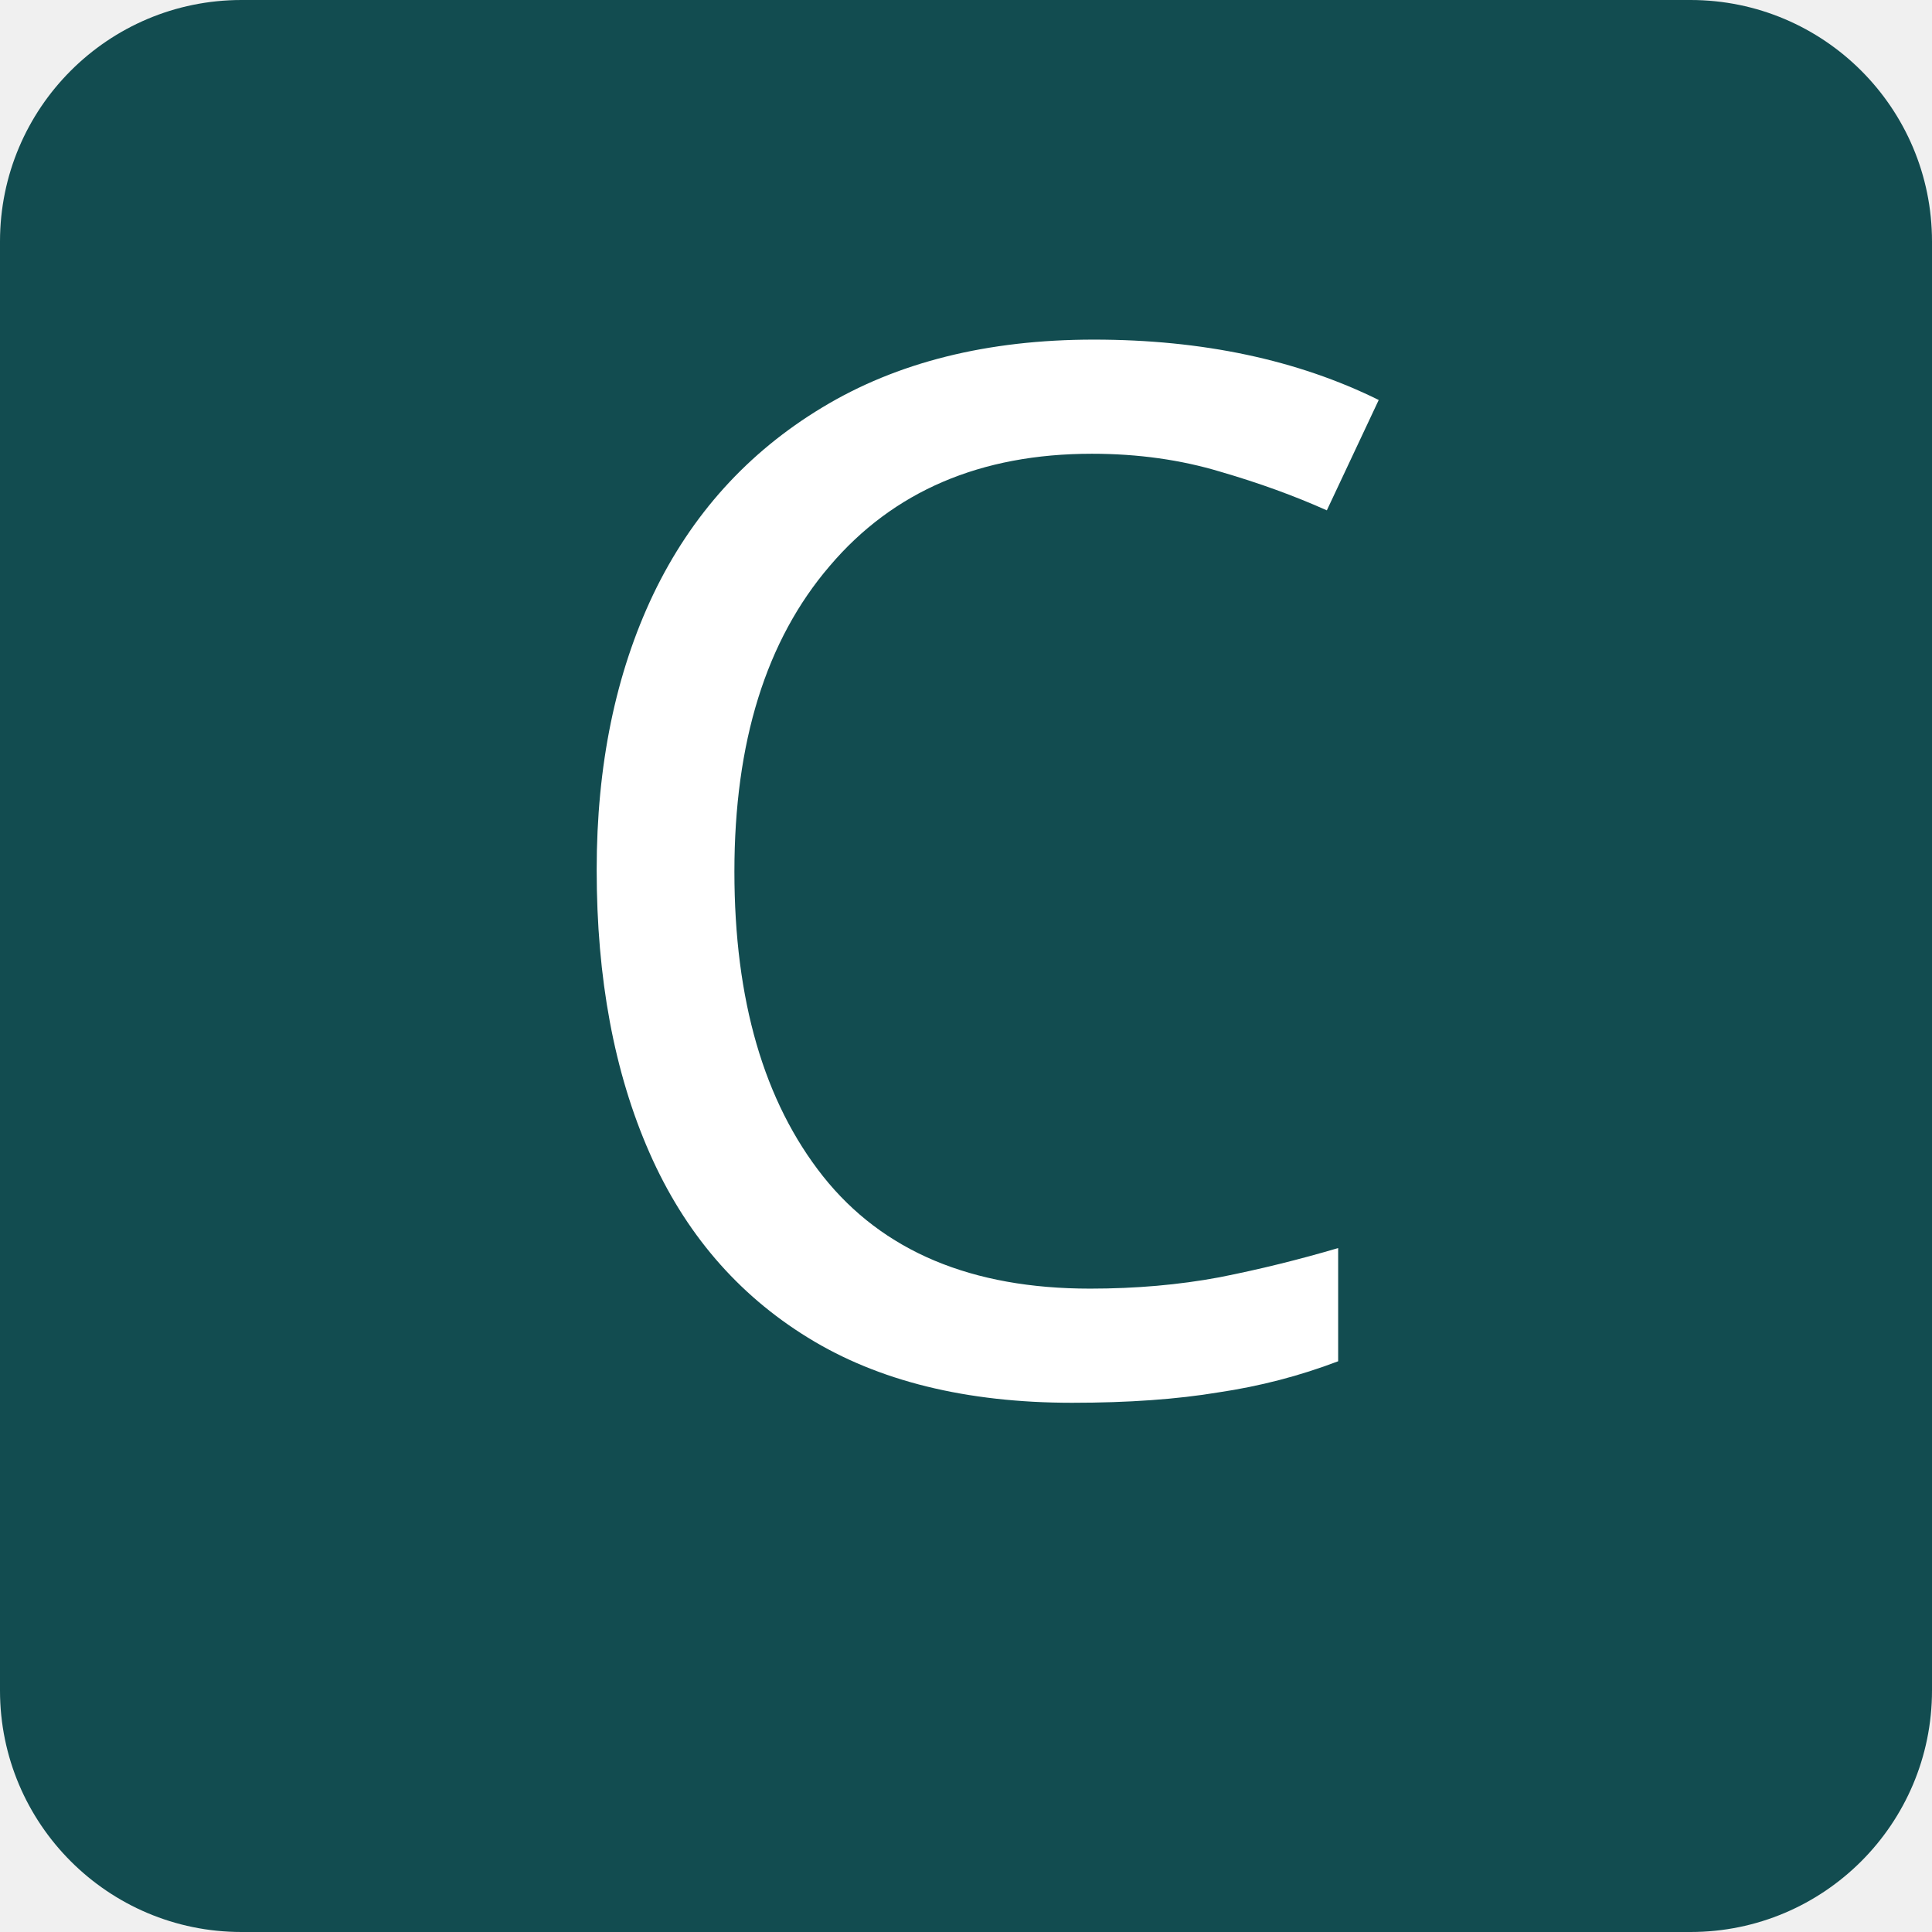
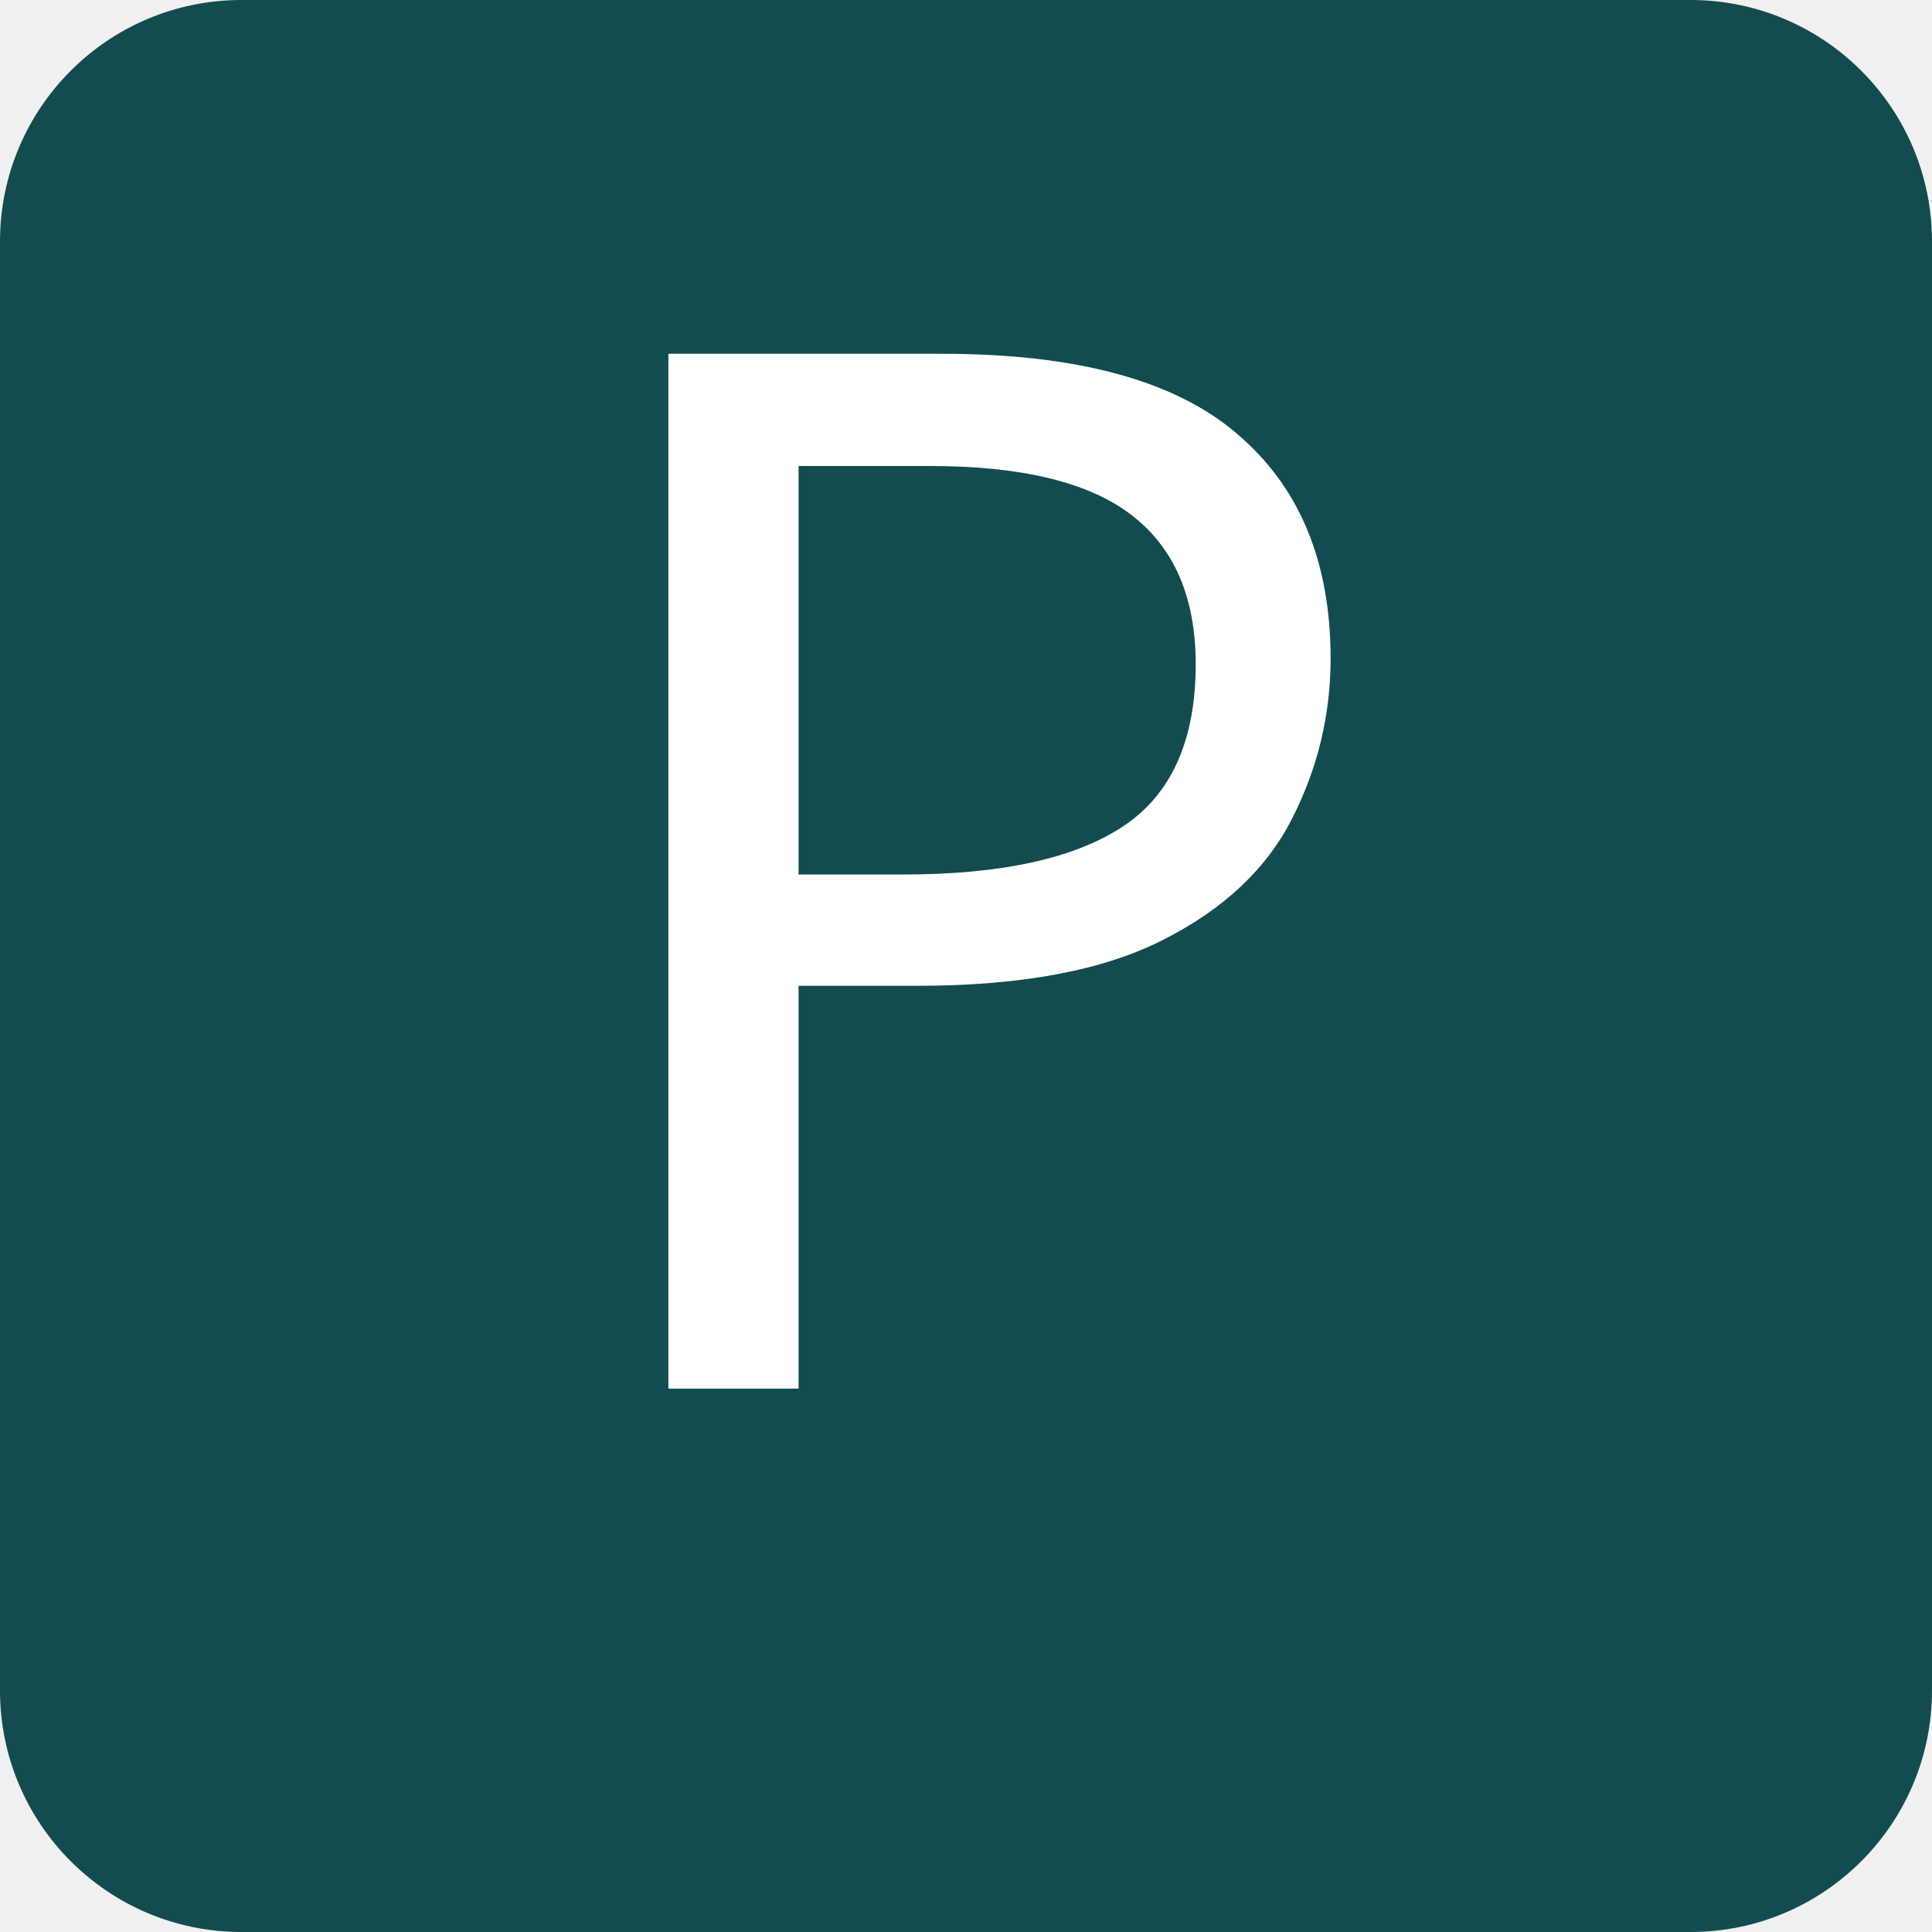
<svg xmlns="http://www.w3.org/2000/svg" viewBox="0 0 32 32">
  <rect width="32" height="32" rx="4" fill="#124c50" />
-   <text x="16" y="23" text-anchor="middle" font-family="sans-serif" font-size="24" fill="white">C</text>
+   <text x="16" y="23" text-anchor="middle" font-family="sans-serif" font-size="24" fill="white">P</text>
</svg>
